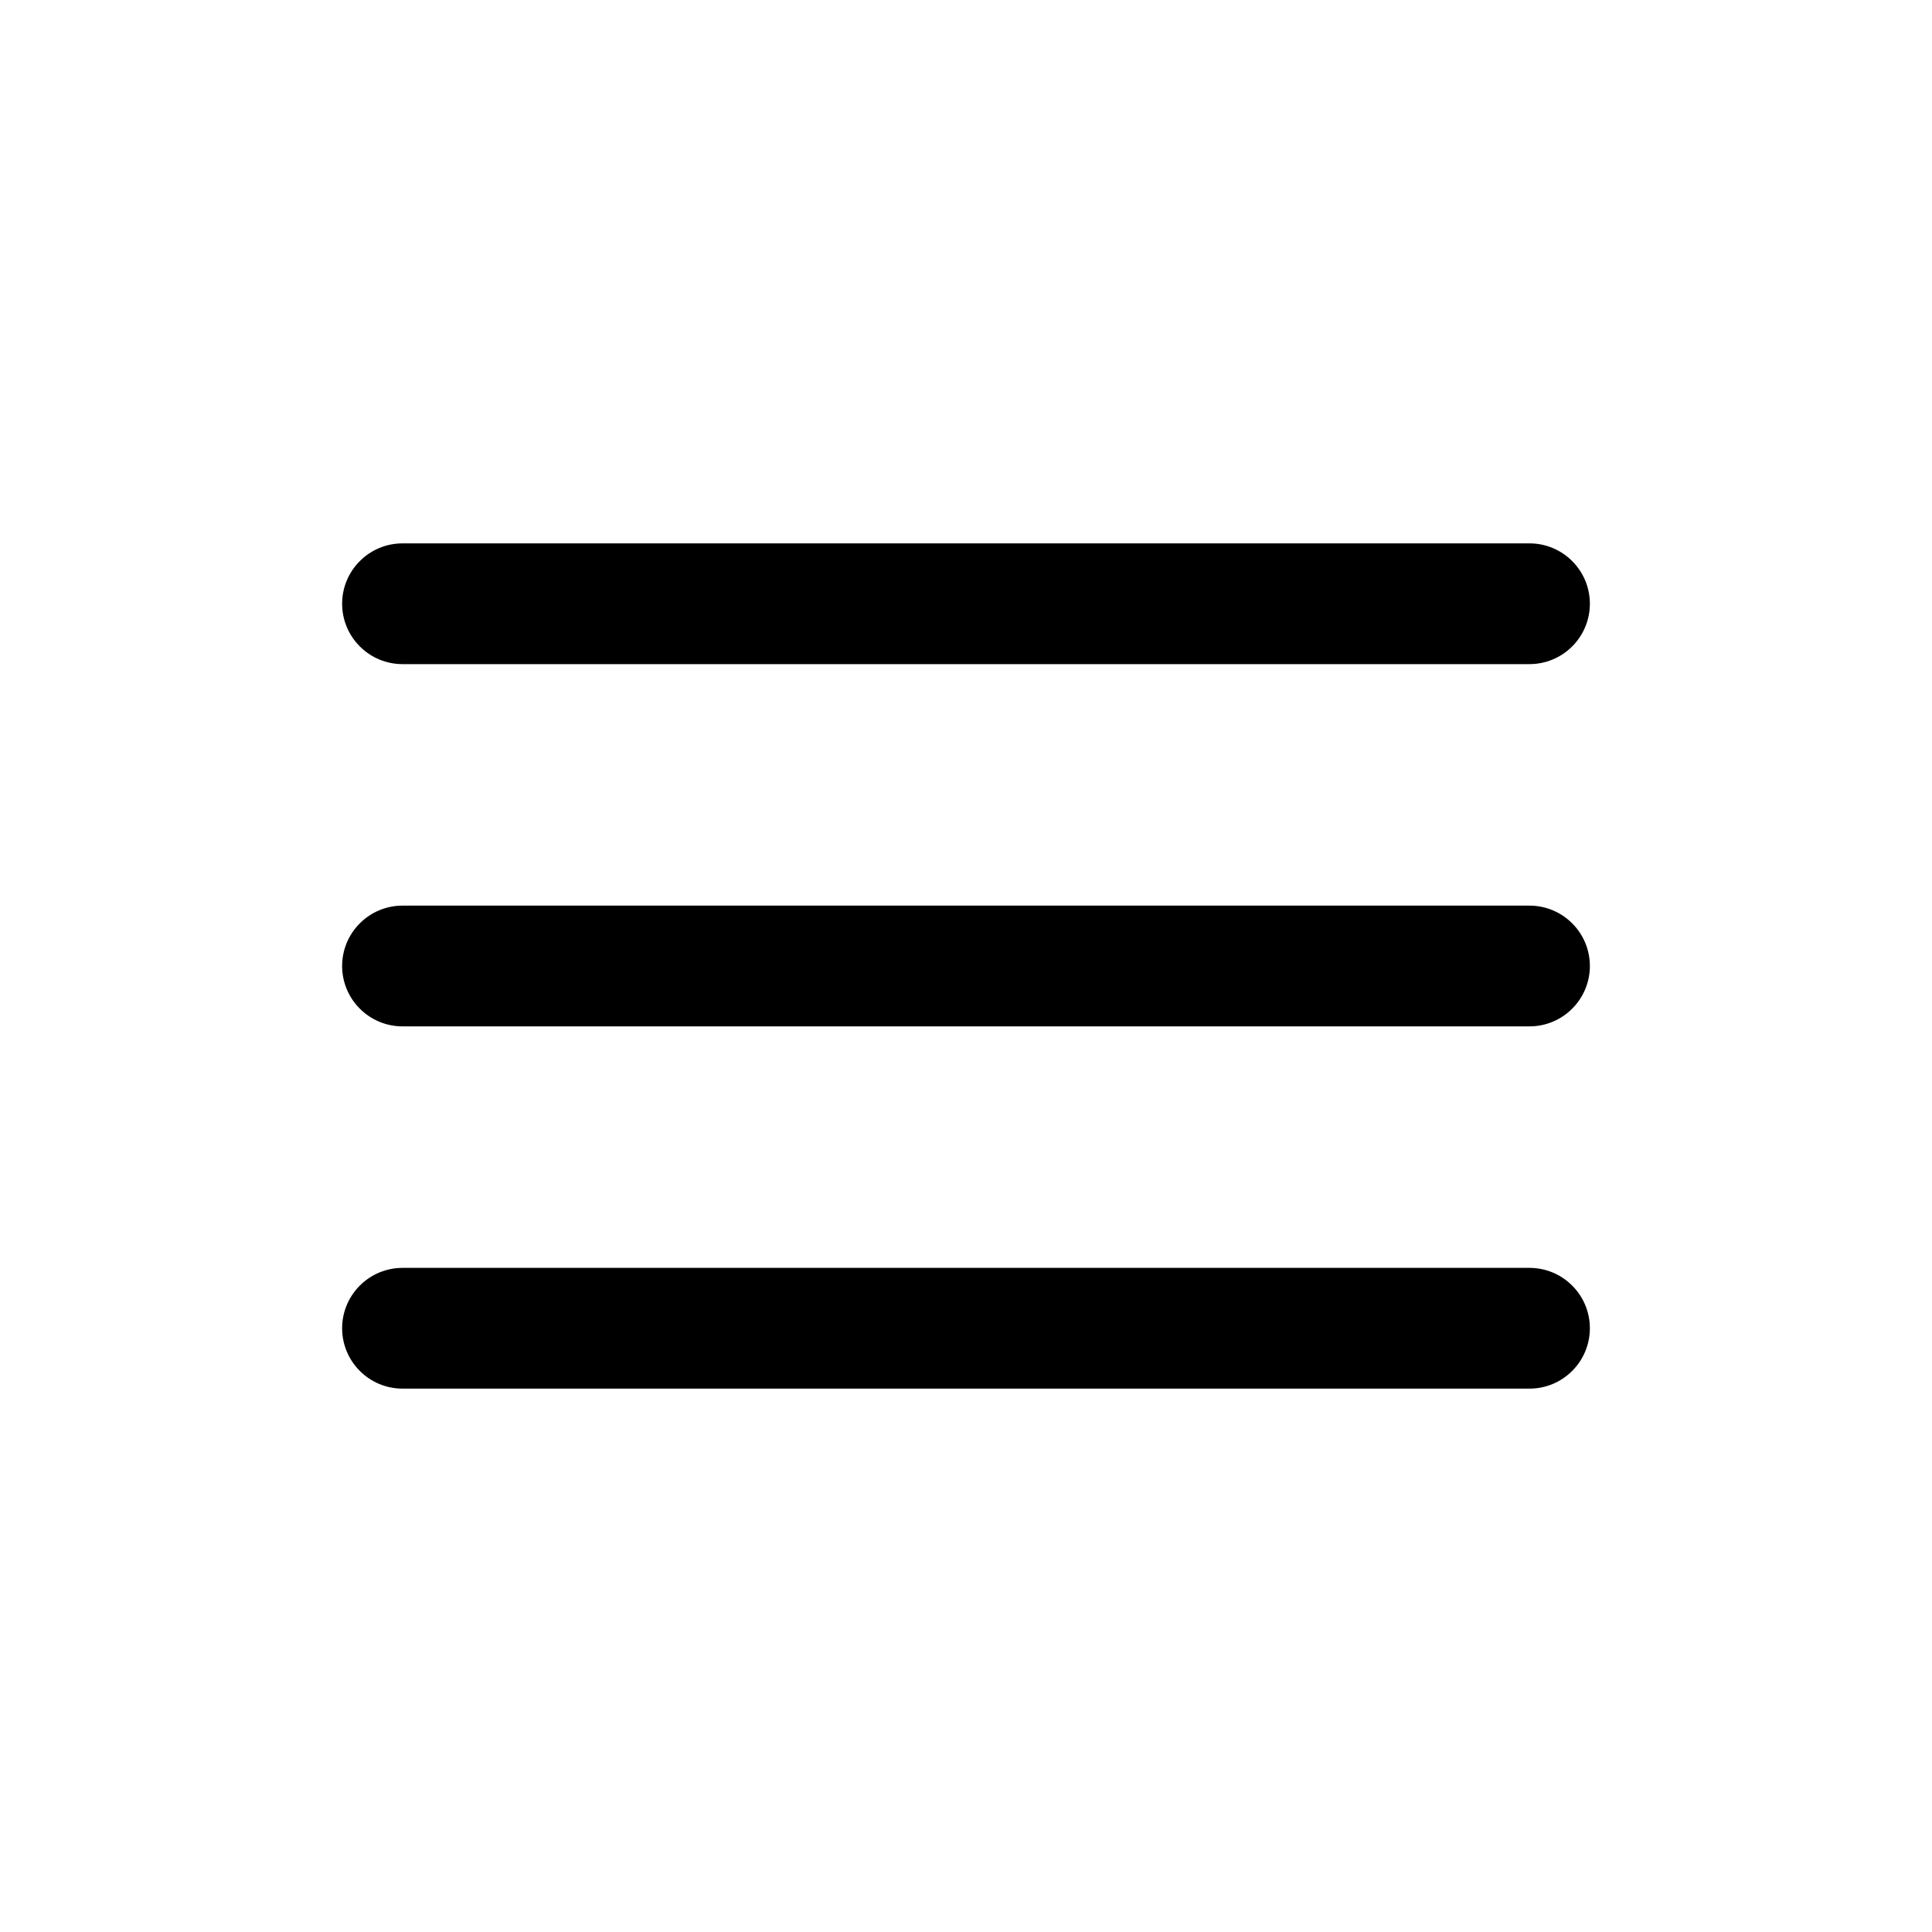
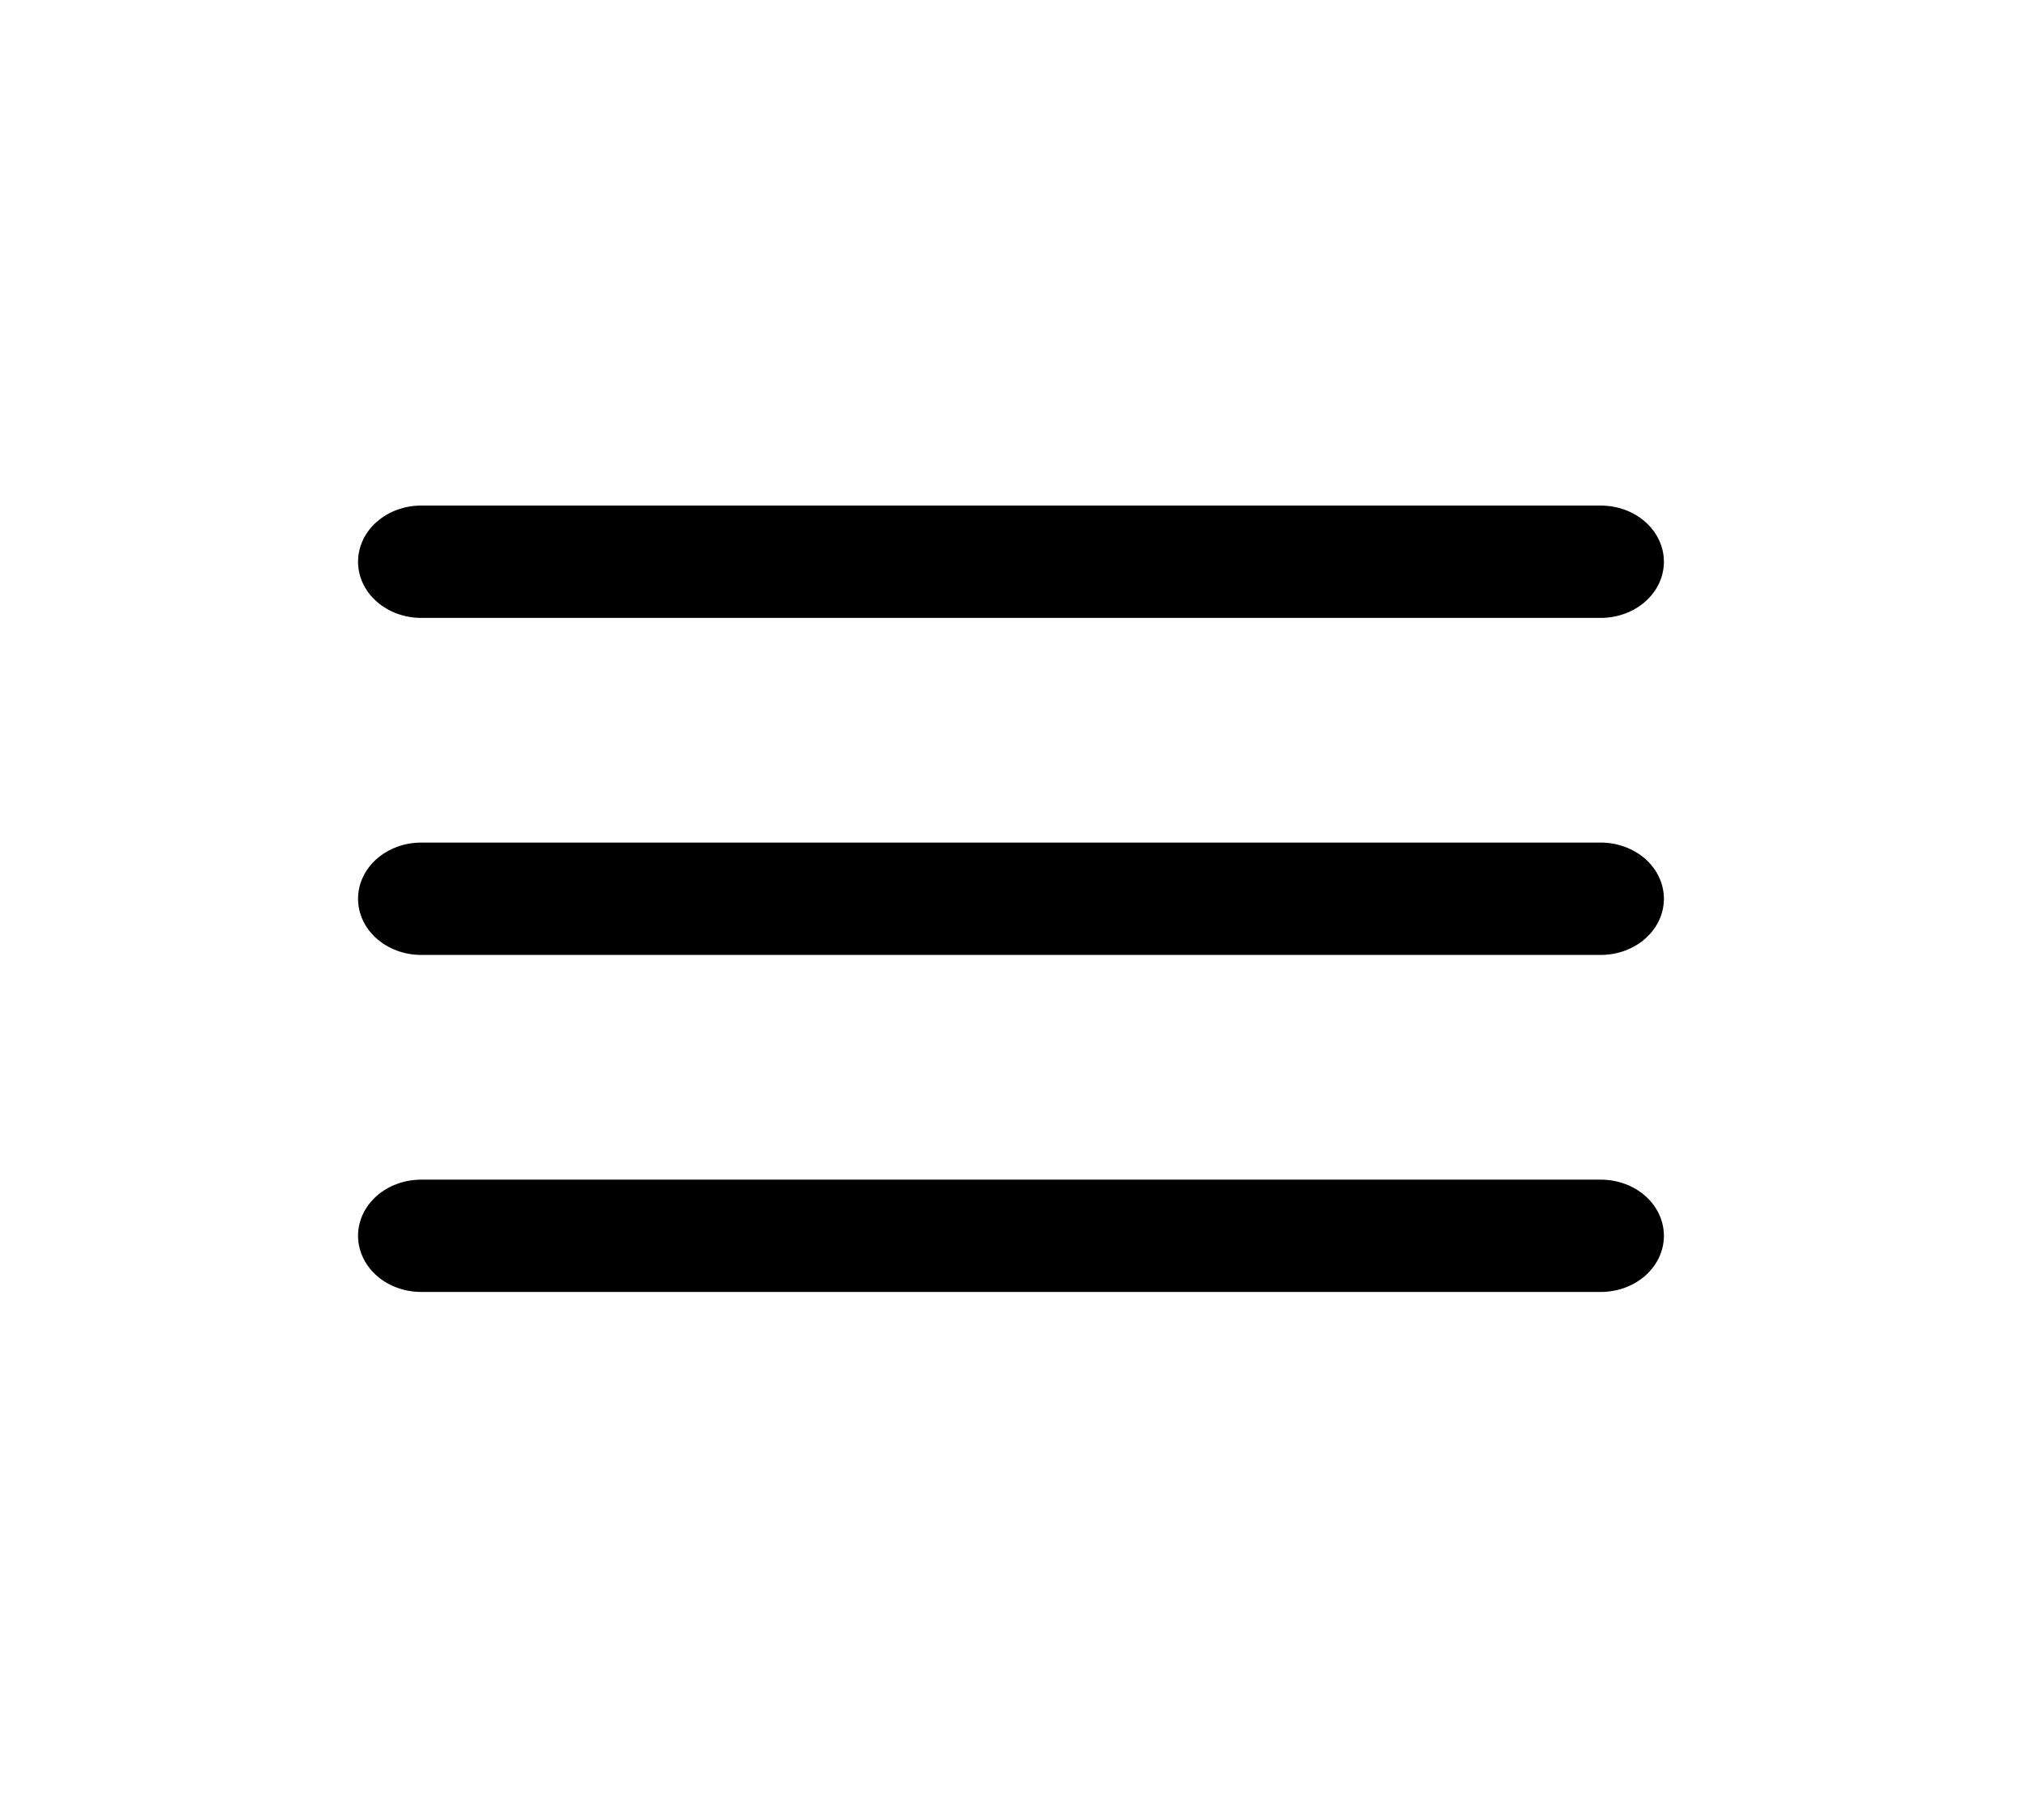
- <svg xmlns="http://www.w3.org/2000/svg" width="800px" height="800px" viewBox="0 0 24 24" fill="none">
-   <path d="M19 12.75H5C4.801 12.75 4.61 12.671 4.47 12.53C4.329 12.39 4.25 12.199 4.25 12C4.25 11.801 4.329 11.61 4.47 11.47C4.61 11.329 4.801 11.25 5 11.25H19C19.199 11.25 19.39 11.329 19.53 11.47C19.671 11.61 19.75 11.801 19.75 12C19.75 12.199 19.671 12.39 19.53 12.53C19.39 12.671 19.199 12.75 19 12.75Z" fill="#000000" />
-   <path d="M19 8.25H5C4.801 8.25 4.61 8.171 4.47 8.03C4.329 7.89 4.25 7.699 4.25 7.5C4.25 7.301 4.329 7.11 4.47 6.97C4.61 6.829 4.801 6.75 5 6.75H19C19.199 6.75 19.39 6.829 19.53 6.97C19.671 7.11 19.75 7.301 19.75 7.5C19.75 7.699 19.671 7.89 19.53 8.03C19.39 8.171 19.199 8.25 19 8.25Z" fill="#000000" />
-   <path d="M19 17.25H5C4.801 17.25 4.61 17.171 4.47 17.03C4.329 16.89 4.25 16.699 4.25 16.5C4.25 16.301 4.329 16.11 4.47 15.97C4.61 15.829 4.801 15.75 5 15.75H19C19.199 15.75 19.39 15.829 19.53 15.97C19.671 16.11 19.75 16.301 19.75 16.5C19.75 16.699 19.671 16.89 19.53 17.03C19.39 17.171 19.199 17.25 19 17.25Z" fill="#000000" />
+ <svg xmlns="http://www.w3.org/2000/svg" width="50" height="45" viewBox="0 0 50 45" fill="none">
+   <path d="M39.583 23.611H10.416C10.002 23.611 9.604 23.465 9.311 23.204C9.018 22.944 8.854 22.591 8.854 22.222C8.854 21.854 9.018 21.501 9.311 21.24C9.604 20.98 10.002 20.833 10.416 20.833H39.583C39.997 20.833 40.395 20.98 40.688 21.24C40.981 21.501 41.145 21.854 41.145 22.222C41.145 22.591 40.981 22.944 40.688 23.204C40.395 23.465 39.997 23.611 39.583 23.611Z" fill="black" />
+   <path d="M39.583 15.278H10.416C10.002 15.278 9.604 15.131 9.311 14.871C9.018 14.611 8.854 14.257 8.854 13.889C8.854 13.521 9.018 13.167 9.311 12.907C9.604 12.646 10.002 12.5 10.416 12.5H39.583C39.997 12.5 40.395 12.646 40.688 12.907C40.981 13.167 41.145 13.521 41.145 13.889C41.145 14.257 40.981 14.611 40.688 14.871C40.395 15.131 39.997 15.278 39.583 15.278Z" fill="black" />
+   <path d="M39.583 31.944H10.416C10.002 31.944 9.604 31.798 9.311 31.538C9.018 31.277 8.854 30.924 8.854 30.555C8.854 30.187 9.018 29.834 9.311 29.573C9.604 29.313 10.002 29.167 10.416 29.167H39.583C39.997 29.167 40.395 29.313 40.688 29.573C40.981 29.834 41.145 30.187 41.145 30.555C41.145 30.924 40.981 31.277 40.688 31.538C40.395 31.798 39.997 31.944 39.583 31.944Z" fill="black" />
</svg>
